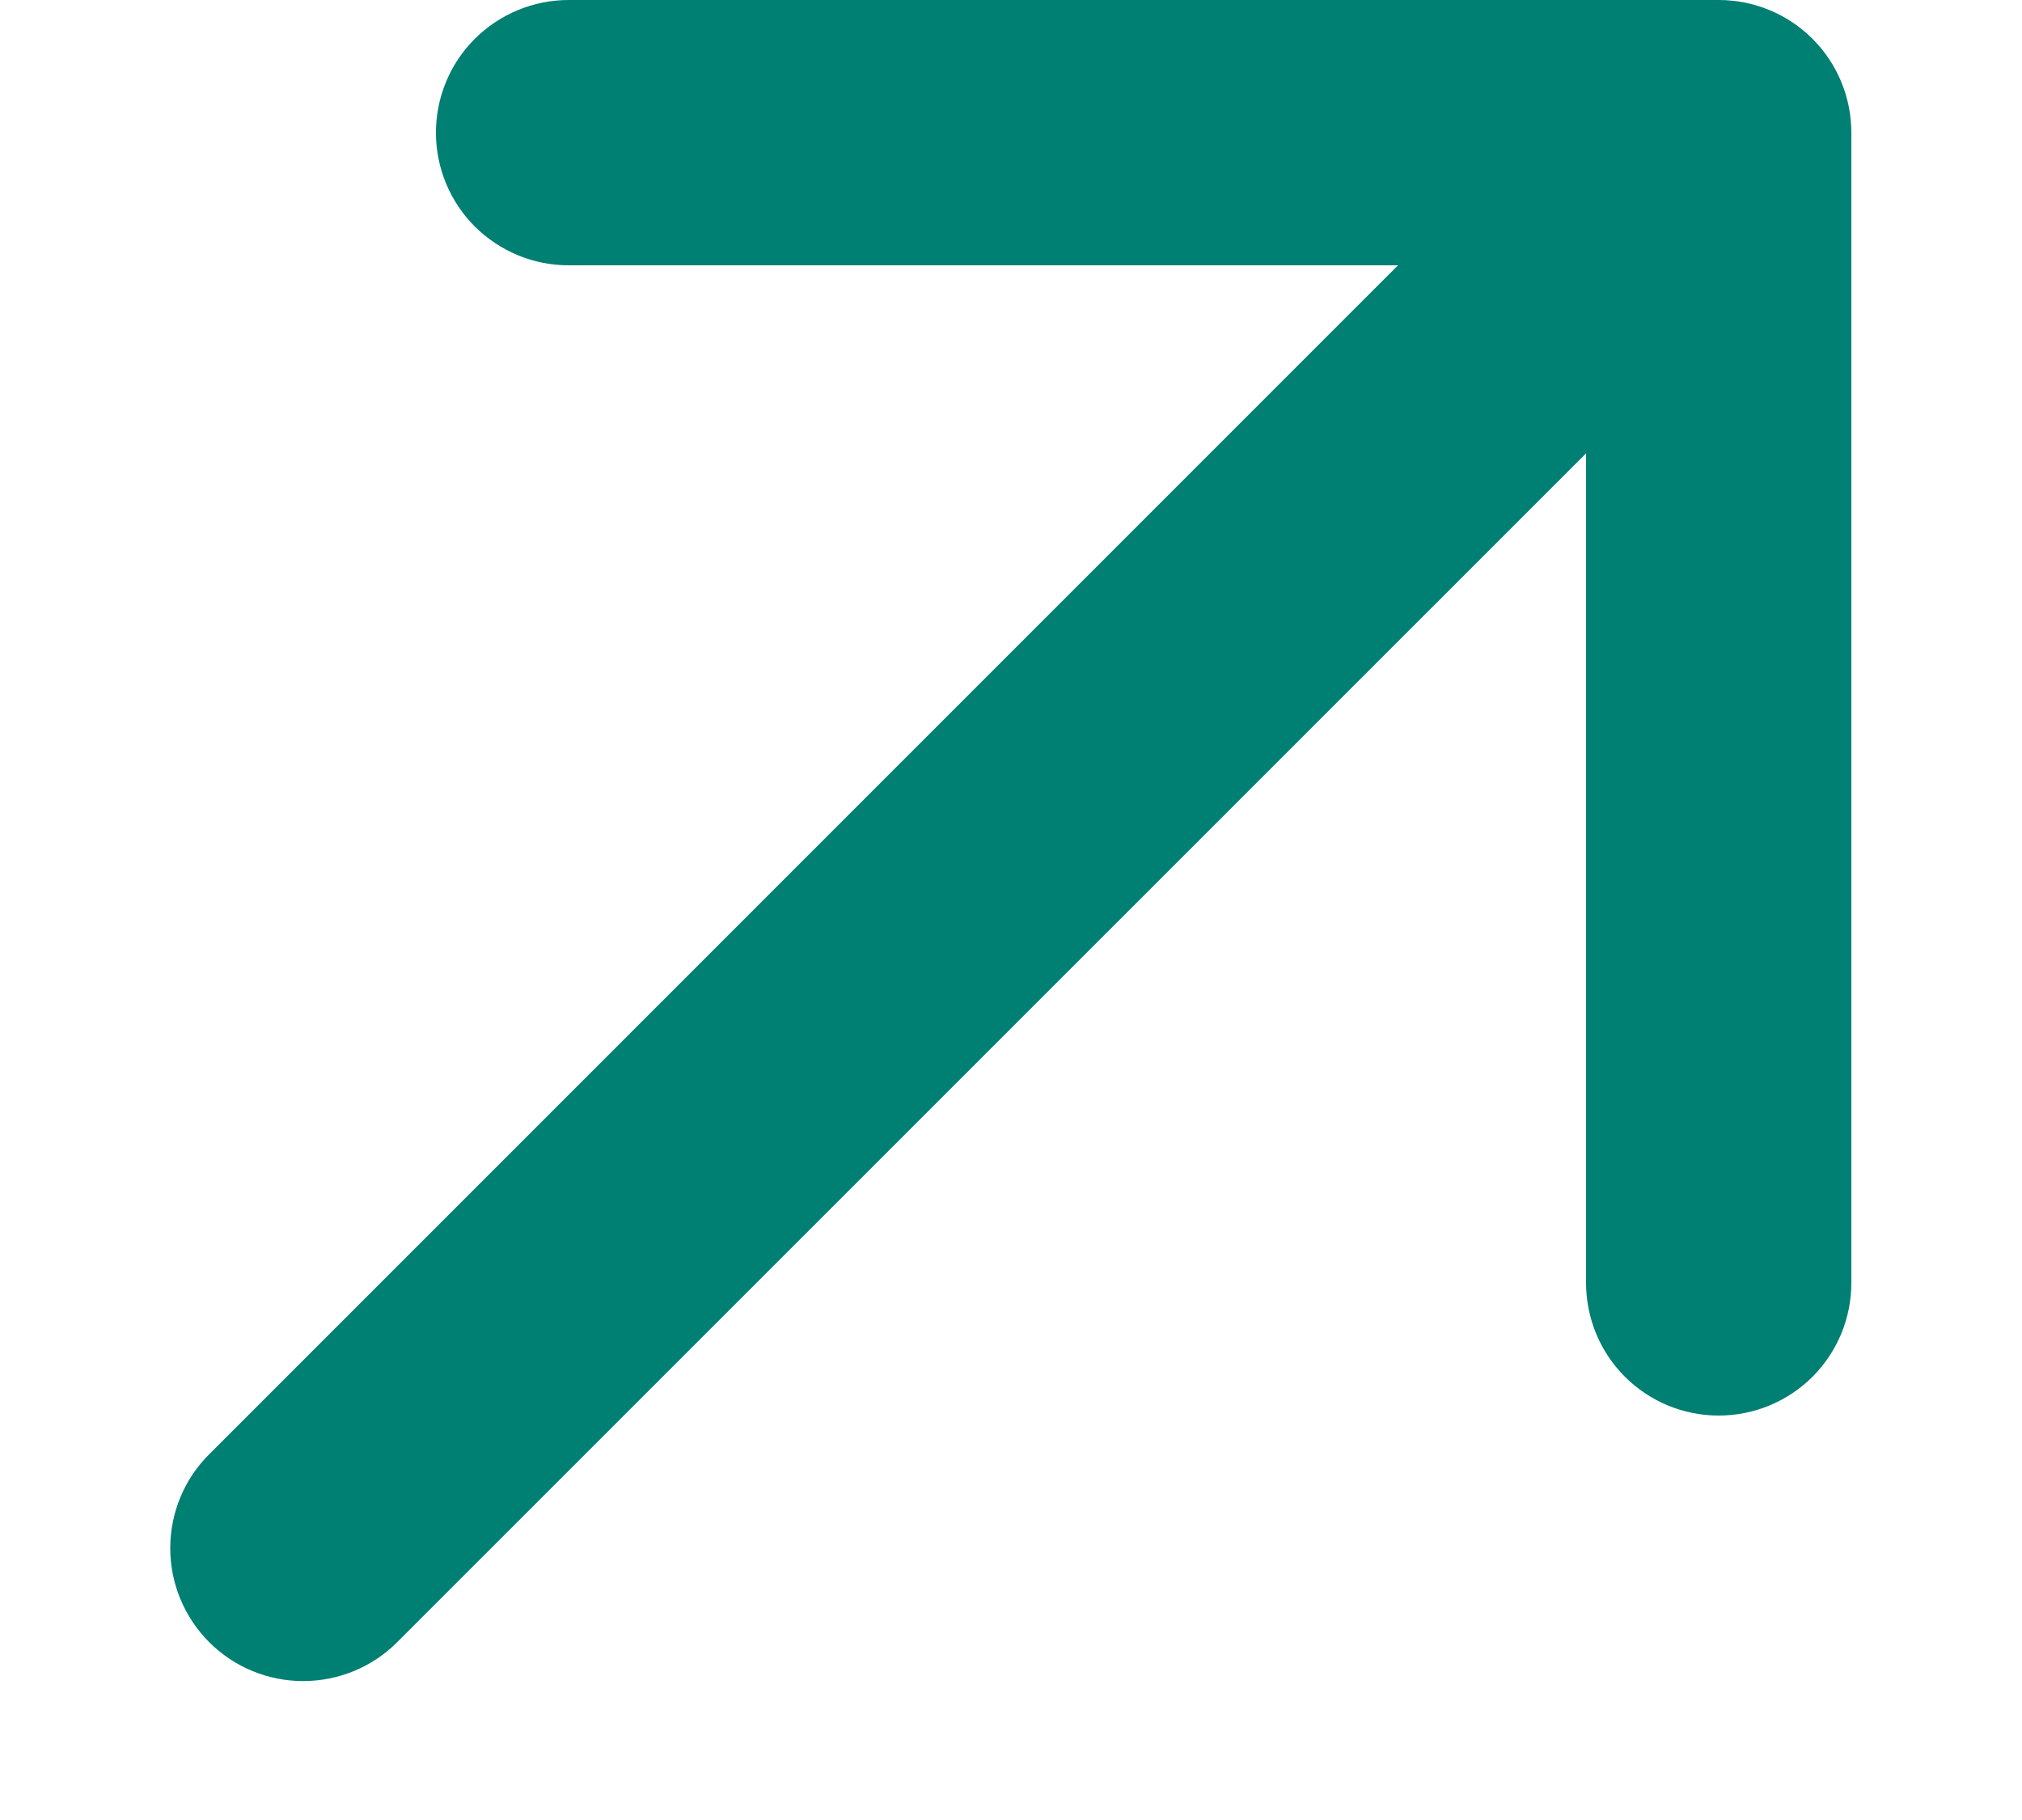
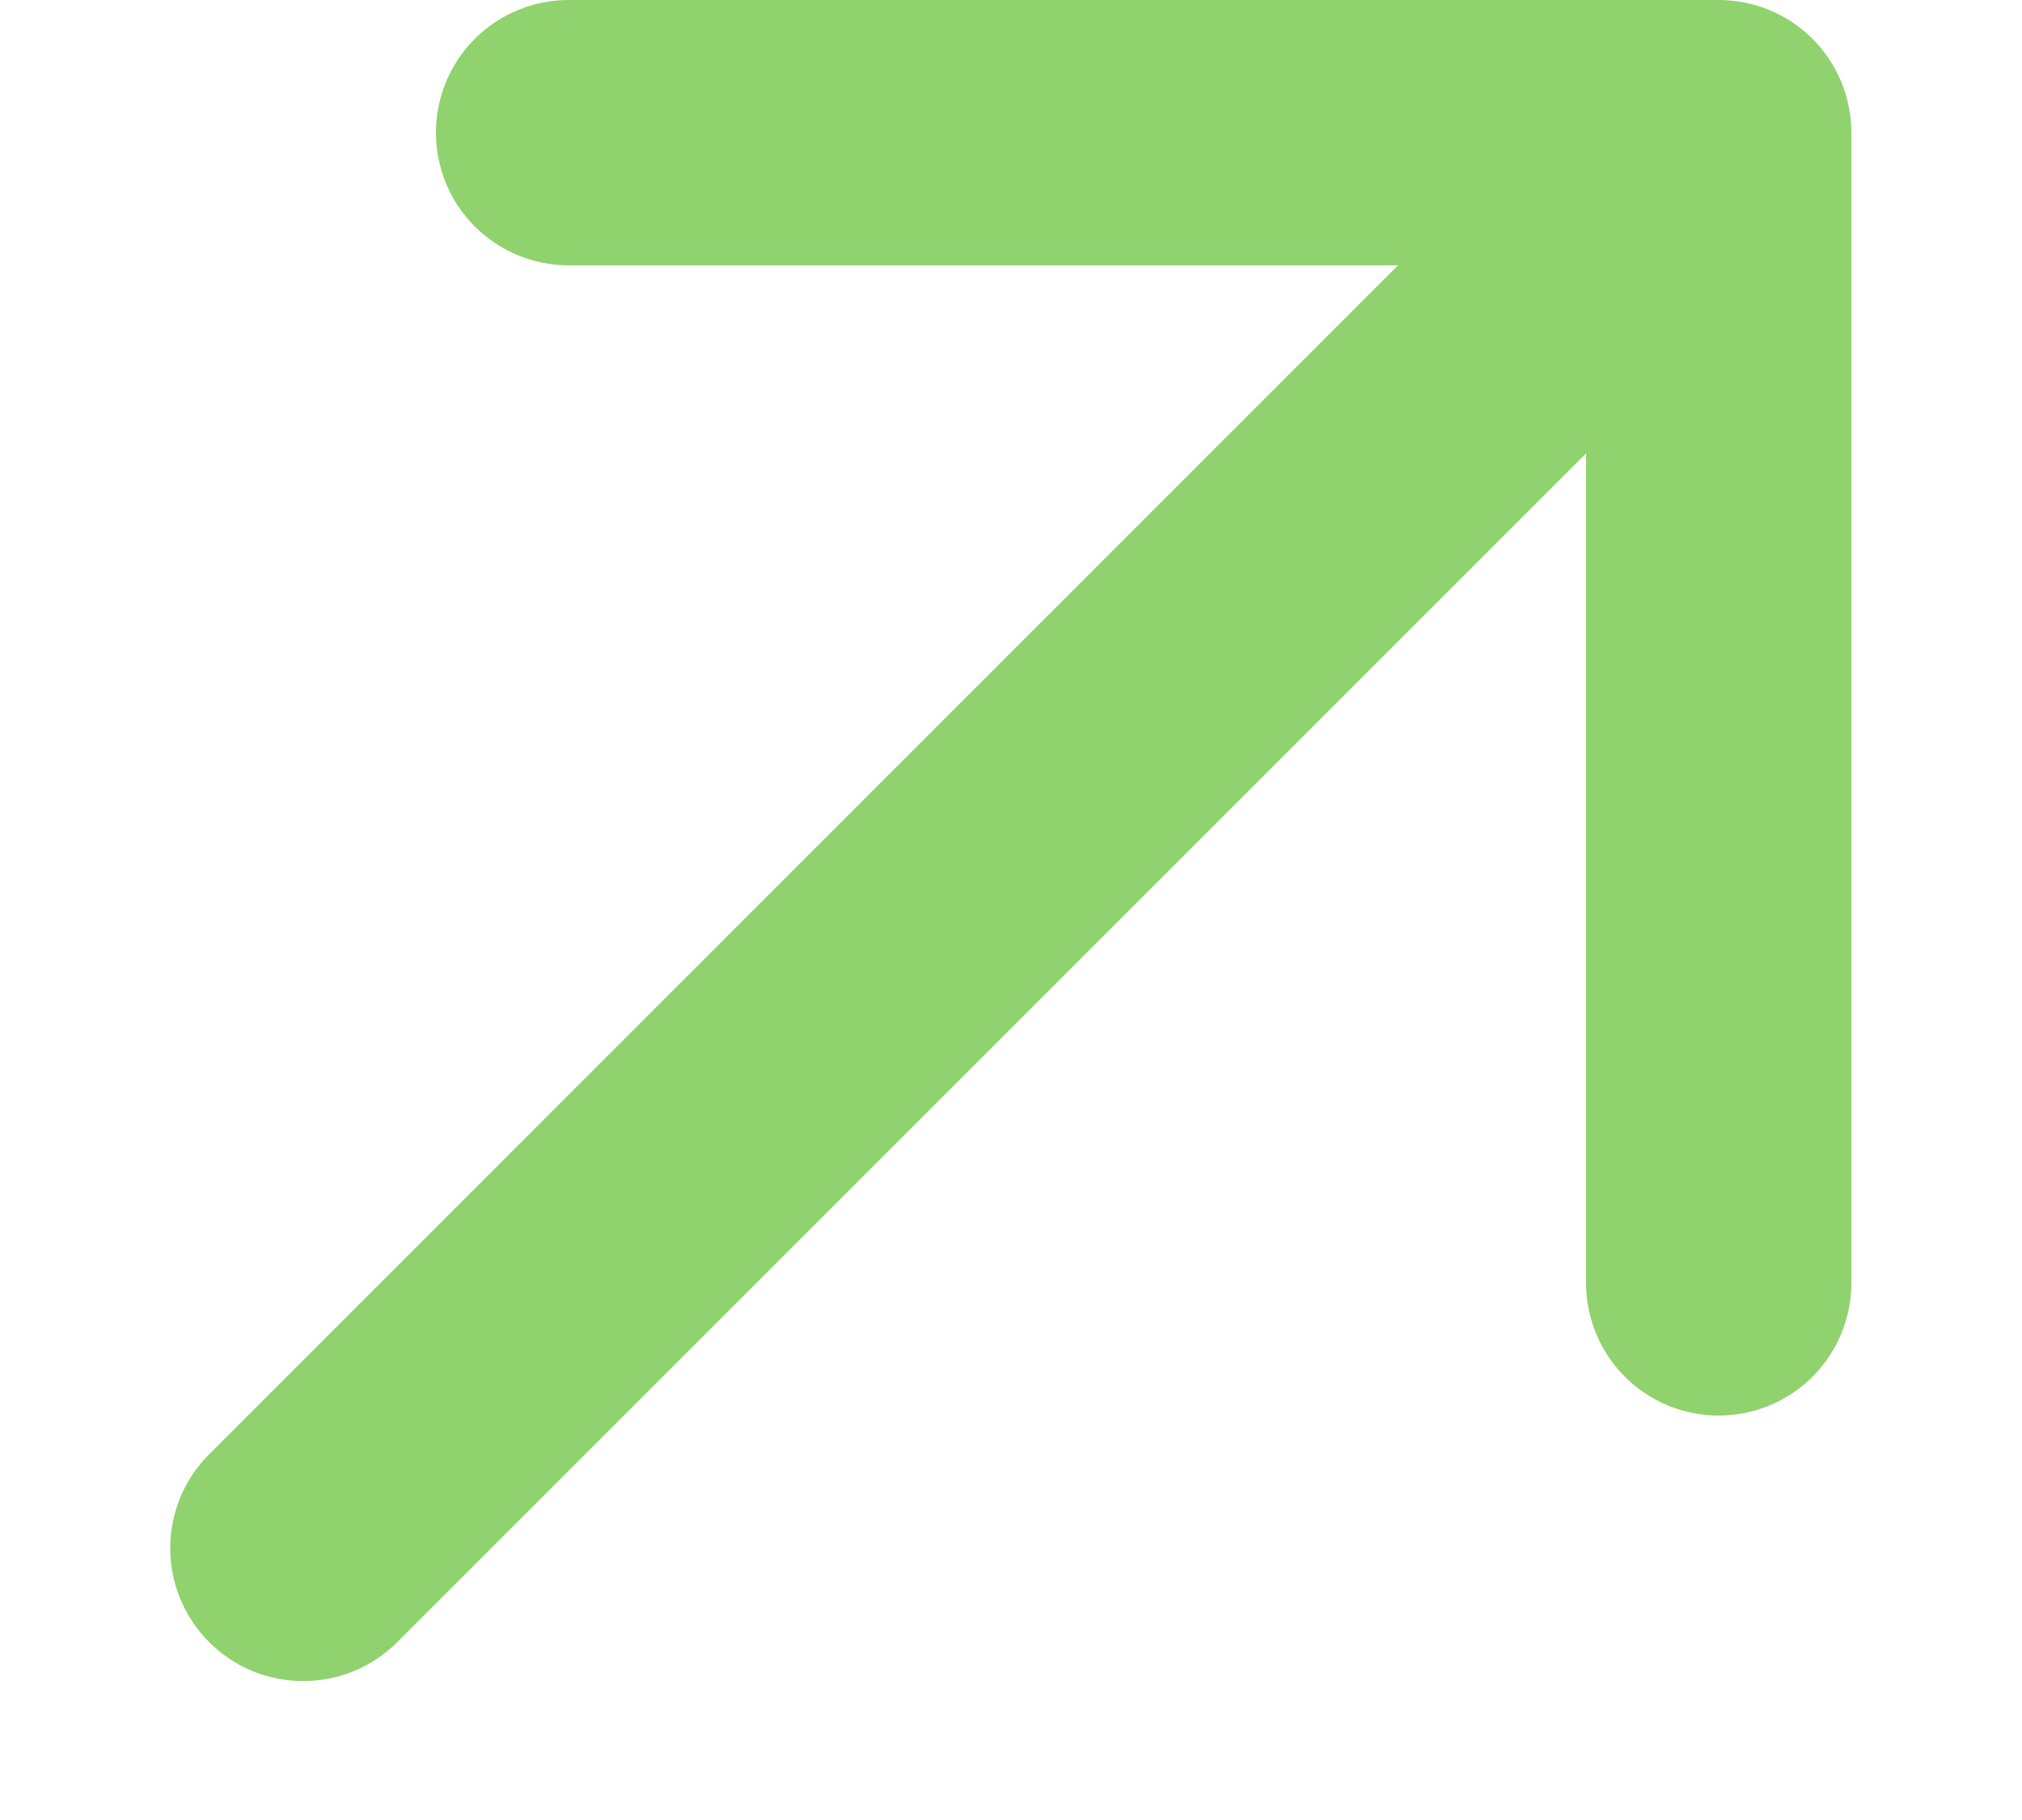
<svg xmlns="http://www.w3.org/2000/svg" width="10" height="9" viewBox="0 0 10 9" fill="none">
-   <path d="M9.156 0.656V6.344C9.156 6.518 9.087 6.685 8.964 6.808C8.841 6.931 8.674 7 8.5 7C8.326 7 8.159 6.931 8.036 6.808C7.913 6.685 7.844 6.518 7.844 6.344V2.242L1.964 8.121C1.841 8.244 1.674 8.313 1.499 8.313C1.325 8.313 1.158 8.244 1.035 8.121C0.911 7.997 0.842 7.83 0.842 7.656C0.842 7.481 0.911 7.314 1.035 7.191L6.914 1.312H2.812C2.638 1.312 2.472 1.243 2.348 1.12C2.225 0.997 2.156 0.83 2.156 0.656C2.156 0.482 2.225 0.315 2.348 0.192C2.472 0.069 2.638 0 2.812 0H8.5C8.674 0 8.841 0.069 8.964 0.192C9.087 0.315 9.156 0.482 9.156 0.656Z" fill="#007F73" />
+   <path d="M9.156 0.656V6.344C9.156 6.518 9.087 6.685 8.964 6.808C8.841 6.931 8.674 7 8.5 7C8.326 7 8.159 6.931 8.036 6.808C7.913 6.685 7.844 6.518 7.844 6.344V2.242L1.964 8.121C1.841 8.244 1.674 8.313 1.499 8.313C1.325 8.313 1.158 8.244 1.035 8.121C0.911 7.997 0.842 7.83 0.842 7.656C0.842 7.481 0.911 7.314 1.035 7.191L6.914 1.312H2.812C2.638 1.312 2.472 1.243 2.348 1.12C2.225 0.997 2.156 0.83 2.156 0.656C2.156 0.482 2.225 0.315 2.348 0.192C2.472 0.069 2.638 0 2.812 0H8.5C8.674 0 8.841 0.069 8.964 0.192C9.087 0.315 9.156 0.482 9.156 0.656Z" fill="#90D26D" />
</svg>
